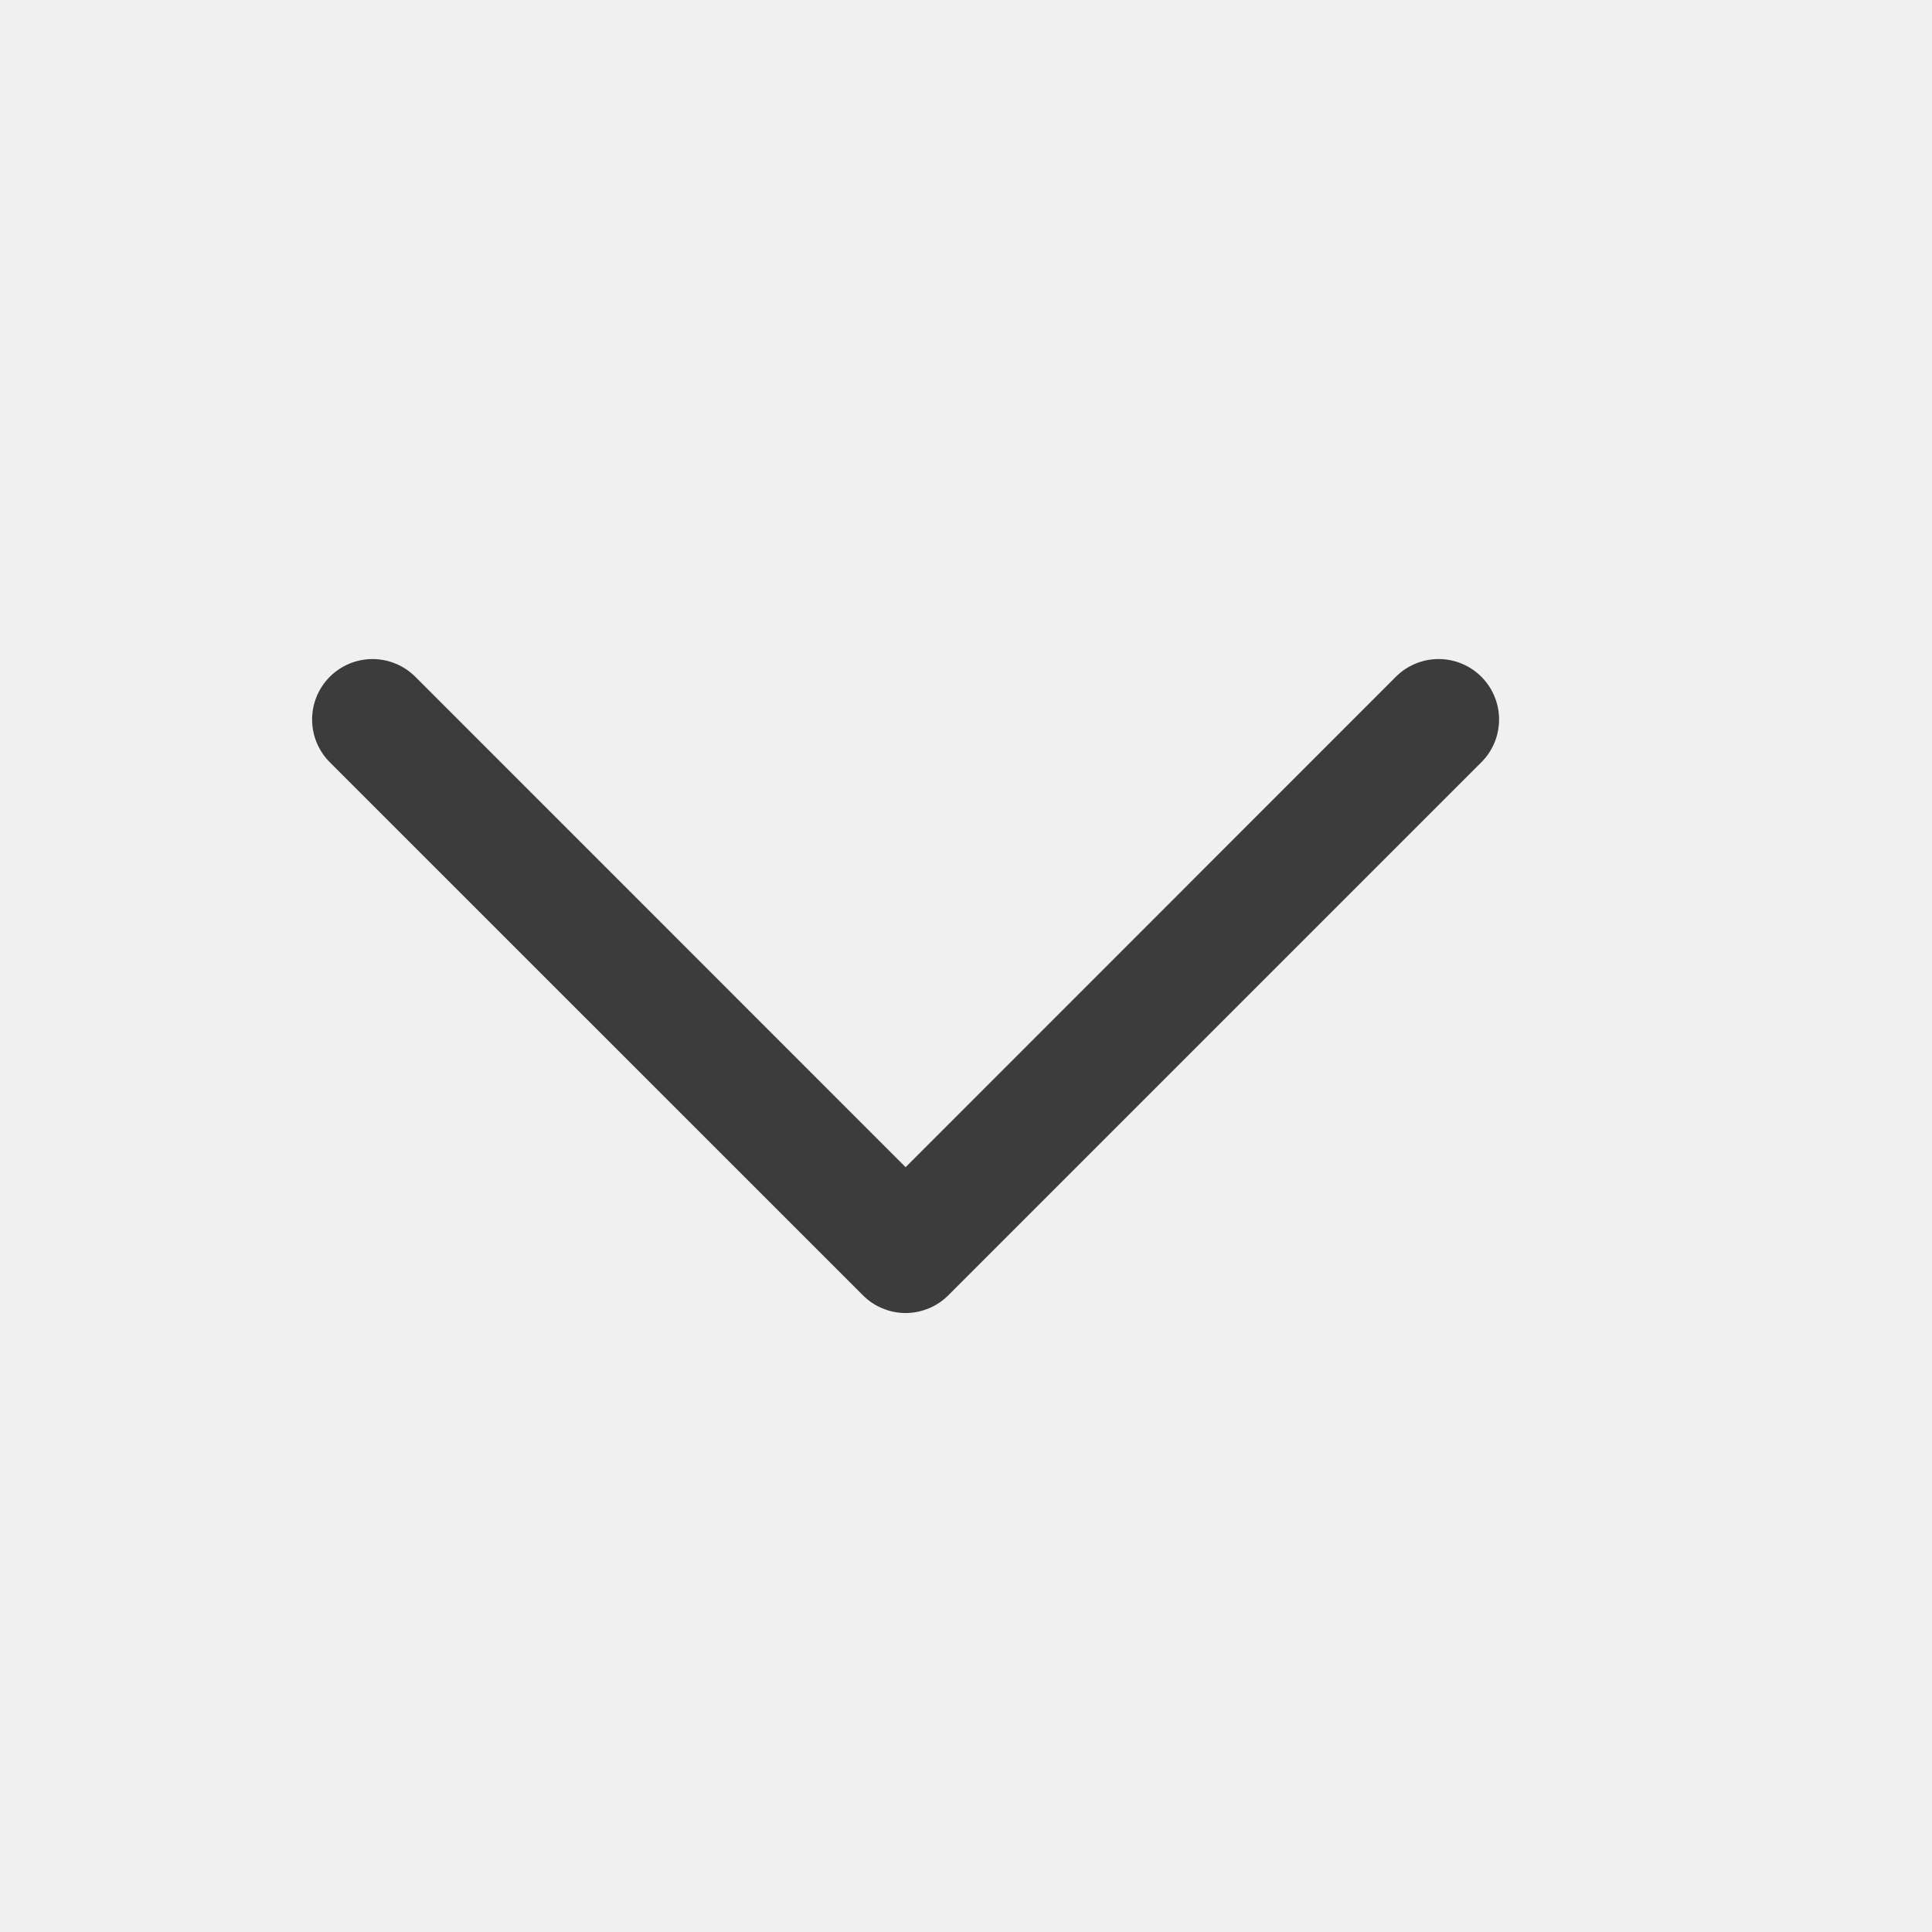
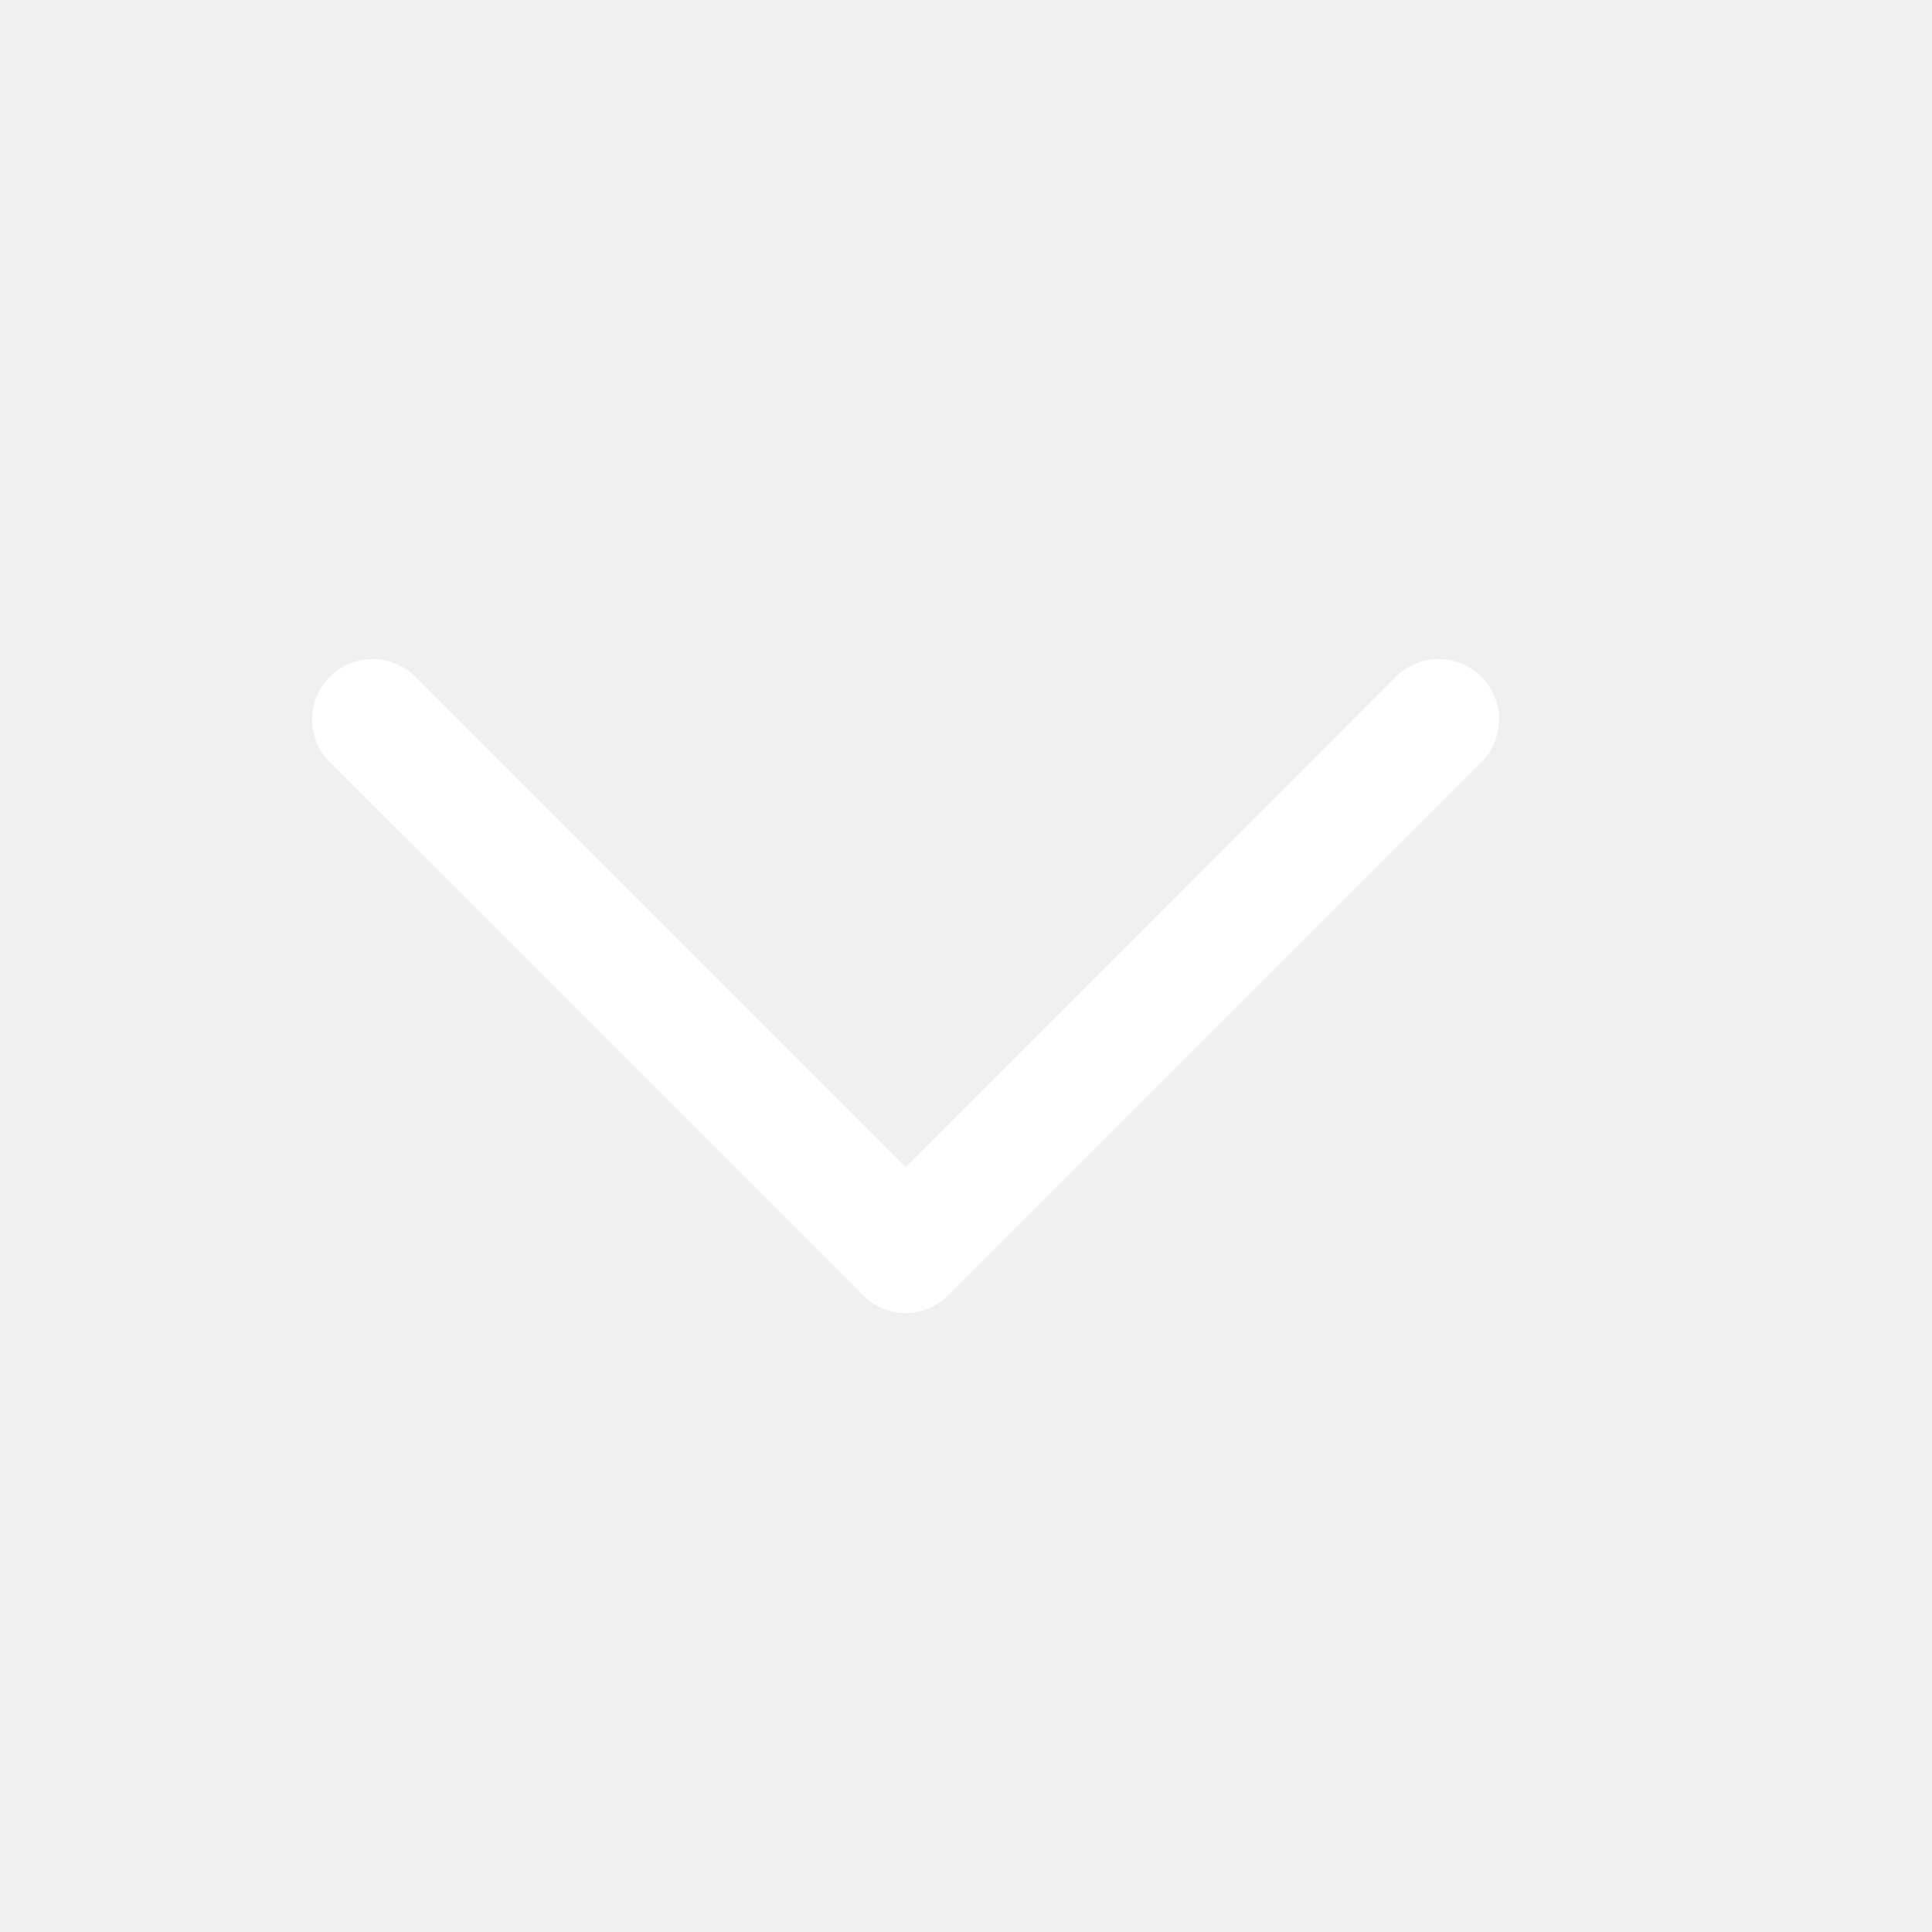
<svg xmlns="http://www.w3.org/2000/svg" width="18" height="18" viewBox="0 0 24 24" fill="none">
-   <path fill-rule="evenodd" clip-rule="evenodd" d="M18.402 8.407C18.332 8.337 18.25 8.282 18.158 8.244C18.067 8.206 17.97 8.187 17.871 8.187C17.772 8.187 17.675 8.206 17.584 8.244C17.492 8.282 17.41 8.337 17.34 8.407L11.25 14.499L5.159 8.407C5.018 8.266 4.827 8.187 4.628 8.187C4.429 8.187 4.238 8.266 4.097 8.407C3.956 8.548 3.877 8.739 3.877 8.938C3.877 9.137 3.956 9.328 4.097 9.469L10.719 16.09C10.788 16.16 10.871 16.216 10.962 16.253C11.053 16.291 11.151 16.311 11.25 16.311C11.348 16.311 11.446 16.291 11.537 16.253C11.628 16.216 11.711 16.16 11.781 16.09L18.402 9.469C18.472 9.399 18.527 9.317 18.565 9.225C18.603 9.134 18.622 9.037 18.622 8.938C18.622 8.839 18.603 8.742 18.565 8.651C18.527 8.559 18.472 8.477 18.402 8.407Z" fill="#3C3C3C" />
+   <path fill-rule="evenodd" clip-rule="evenodd" d="M18.402 8.407C18.332 8.337 18.25 8.282 18.158 8.244C18.067 8.206 17.97 8.187 17.871 8.187C17.772 8.187 17.675 8.206 17.584 8.244C17.492 8.282 17.41 8.337 17.34 8.407L11.25 14.499L5.159 8.407C5.018 8.266 4.827 8.187 4.628 8.187C4.429 8.187 4.238 8.266 4.097 8.407C3.956 8.548 3.877 8.739 3.877 8.938C3.877 9.137 3.956 9.328 4.097 9.469L10.719 16.09C10.788 16.16 10.871 16.216 10.962 16.253C11.053 16.291 11.151 16.311 11.25 16.311C11.348 16.311 11.446 16.291 11.537 16.253C11.628 16.216 11.711 16.16 11.781 16.09L18.402 9.469C18.472 9.399 18.527 9.317 18.565 9.225C18.603 9.134 18.622 9.037 18.622 8.938C18.622 8.839 18.603 8.742 18.565 8.651C18.527 8.559 18.472 8.477 18.402 8.407Z" fill="#ffffff" />
</svg>
